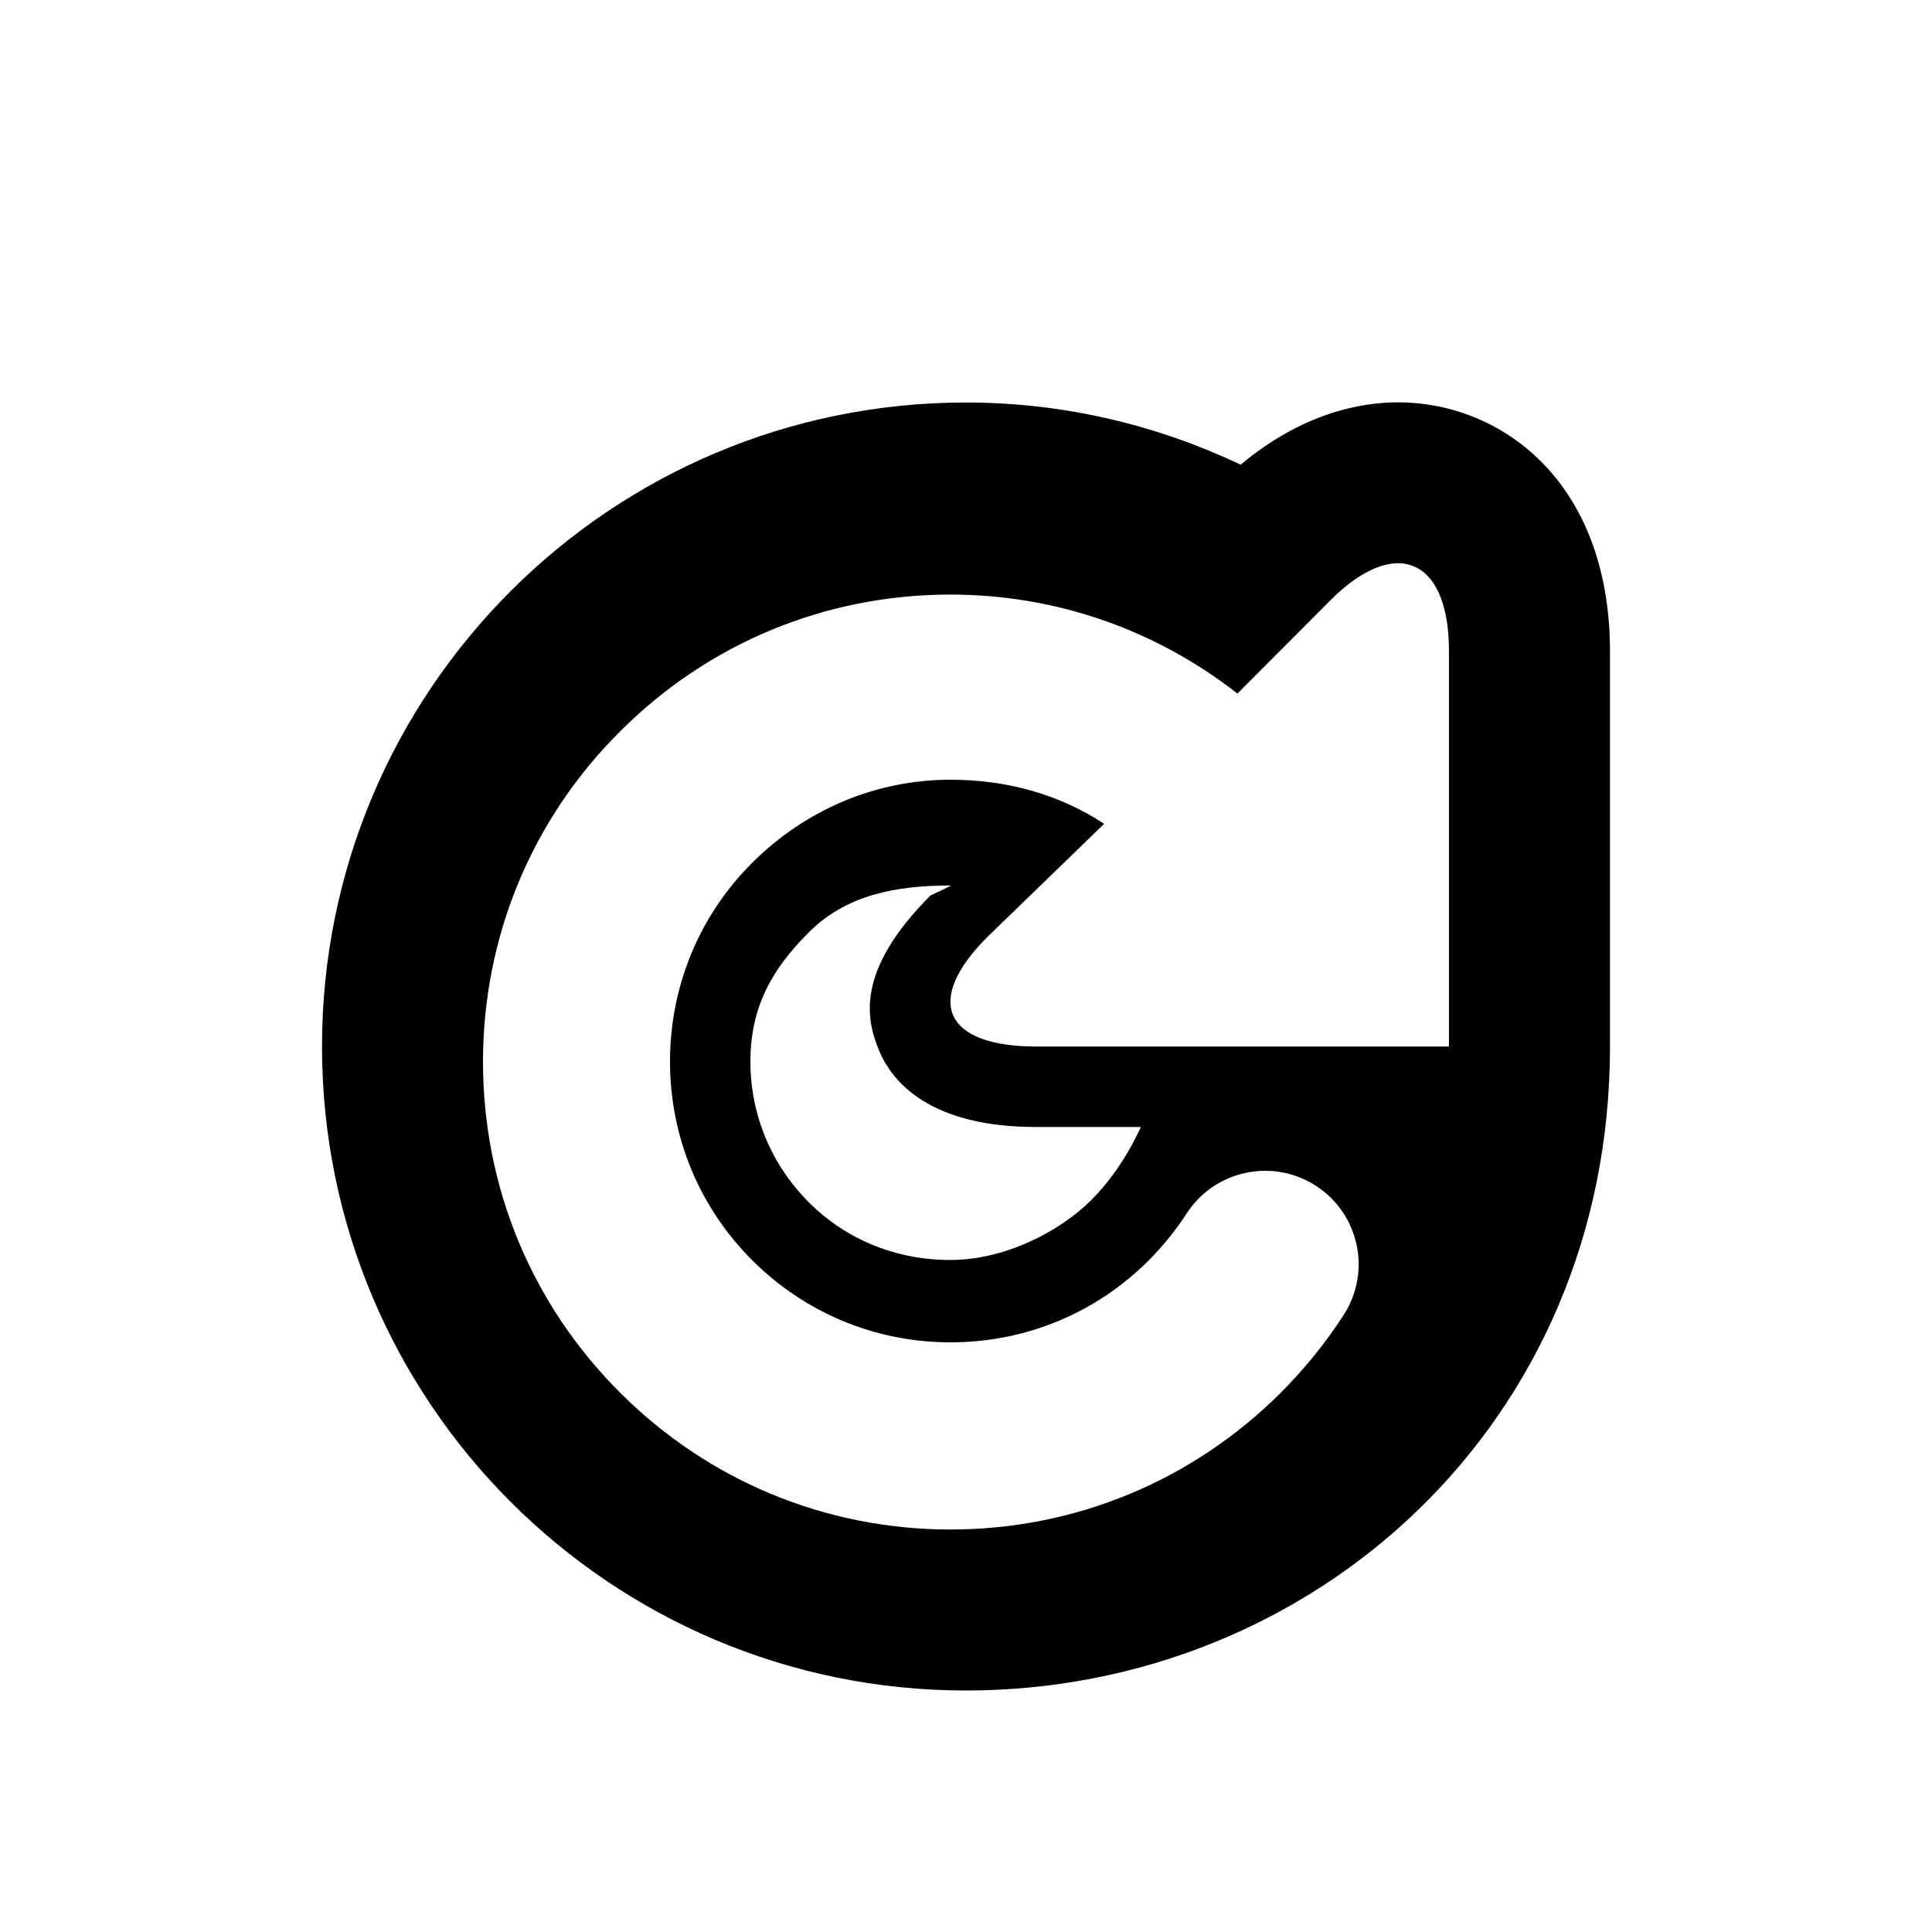
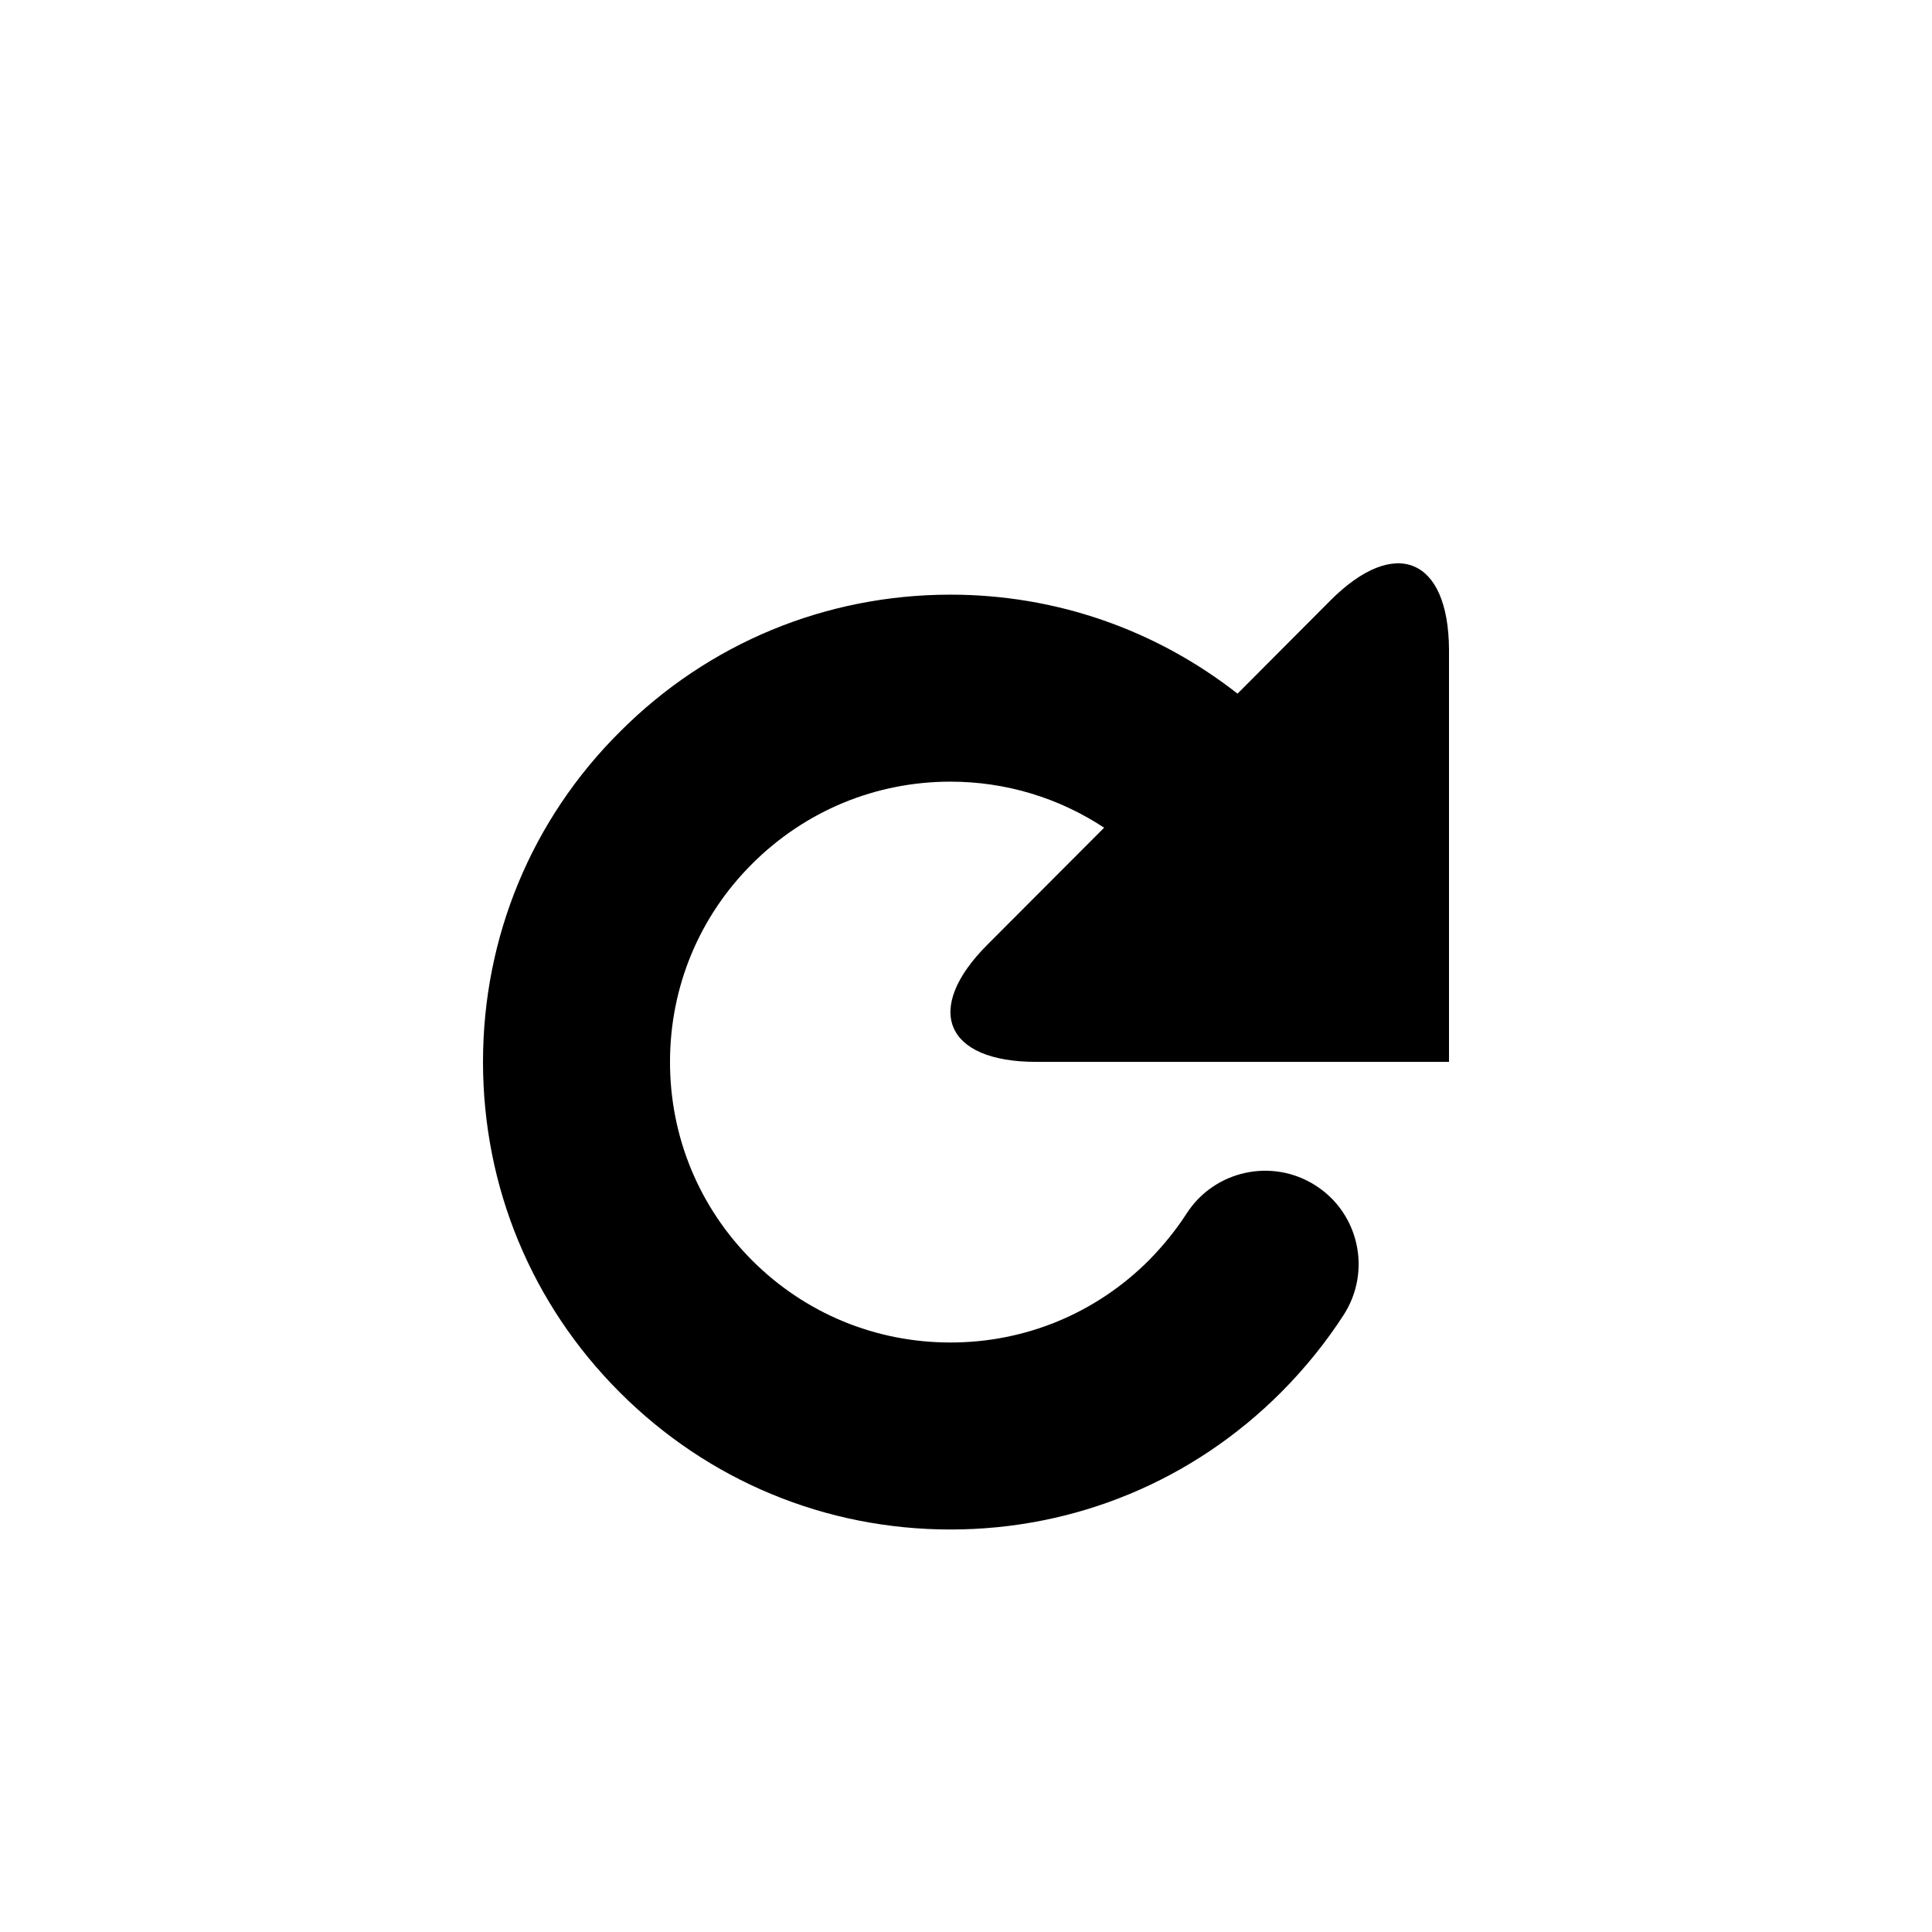
- <svg xmlns="http://www.w3.org/2000/svg" version="1.1" id="Layer_1" x="0px" y="0px" width="24px" height="24px" viewBox="0 0 24 24" style="enable-background:new 0 0 24 24;" xml:space="preserve">
-   <path d="M17.368,4.998c-0.488,0-1.2,0.144-1.956,0.774C14.376,5.282,13.222,5,12,5c-4.418,0-8,3.582-8,8s3.582,8,8,8  c4.312,0,8-3.317,8-8c0-0.043,0-4.936,0-4.936C19.985,5.953,18.625,4.998,17.368,4.998z M18,13h-5.128  c-1.134,0-1.407-0.561-0.604-1.363l1.448-1.403c-0.562-0.371-1.22-0.548-1.909-0.548c-0.93,0-1.805,0.375-2.464,1.033  c-0.658,0.656-1.02,1.537-1.02,2.467c0,0.932,0.362,1.81,1.02,2.468c0.659,0.658,1.534,1.021,2.464,1.021  c0.93,0,1.805-0.36,2.464-1.019c0.177-0.18,0.335-0.372,0.468-0.579c0.222-0.345,0.596-0.533,0.979-0.533  c0.215,0,0.432,0.06,0.625,0.184c0.54,0.346,0.697,1.064,0.35,1.605c-0.222,0.344-0.484,0.668-0.78,0.965  C14.815,18.395,13.356,19,11.807,19c-1.55,0-3.009-0.605-4.105-1.701C6.604,16.203,6,14.744,6,13.191  c0-1.551,0.604-3.012,1.702-4.104c1.096-1.098,2.554-1.701,4.104-1.701c1.31,0,2.551,0.436,3.566,1.23l1.154-1.158  c0.311-0.312,0.602-0.461,0.841-0.461c0.377,0,0.627,0.372,0.632,1.066V13z M10.92,13.05C11.082,13.44,11.55,14,12.872,14h1.299  c0,0-0.21,0.504-0.614,0.907s-1.087,0.745-1.751,0.745c-0.664,0-1.288-0.246-1.757-0.715c-0.468-0.469-0.727-1.088-0.727-1.752  c0-0.663,0.258-1.138,0.726-1.604C10.52,11.11,11.144,11,11.807,11c0.023,0-0.247,0.123-0.247,0.123  C10.626,12.057,10.758,12.659,10.92,13.05z" />
+ <svg xmlns="http://www.w3.org/2000/svg" version="1.2" baseProfile="tiny" id="Layer_1" x="0px" y="0px" width="24px" height="24px" viewBox="0 0 24 24" xml:space="preserve">
+   <g>
+     <path d="M12.872,13.191H18V8.064c-0.008-1.135-0.671-1.408-1.473-0.605l-1.154,1.158c-1.015-0.795-2.257-1.23-3.566-1.23   c-1.55,0-3.009,0.604-4.104,1.701C6.604,10.18,6,11.641,6,13.191c0,1.553,0.604,3.012,1.701,4.107   C8.798,18.395,10.256,19,11.807,19c1.55,0,3.009-0.605,4.106-1.703c0.296-0.297,0.558-0.621,0.78-0.965   c0.347-0.541,0.19-1.26-0.35-1.605c-0.539-0.346-1.258-0.189-1.604,0.35c-0.133,0.207-0.292,0.4-0.468,0.58   c-0.659,0.658-1.534,1.02-2.464,1.02c-0.93,0-1.805-0.361-2.464-1.02c-0.657-0.658-1.02-1.533-1.02-2.465   c0-0.93,0.362-1.805,1.02-2.461c0.659-0.658,1.534-1.021,2.464-1.021c0.688,0,1.346,0.201,1.909,0.572l-1.448,1.451   C11.465,12.535,11.738,13.191,12.872,13.191z" />
+   </g>
</svg>
